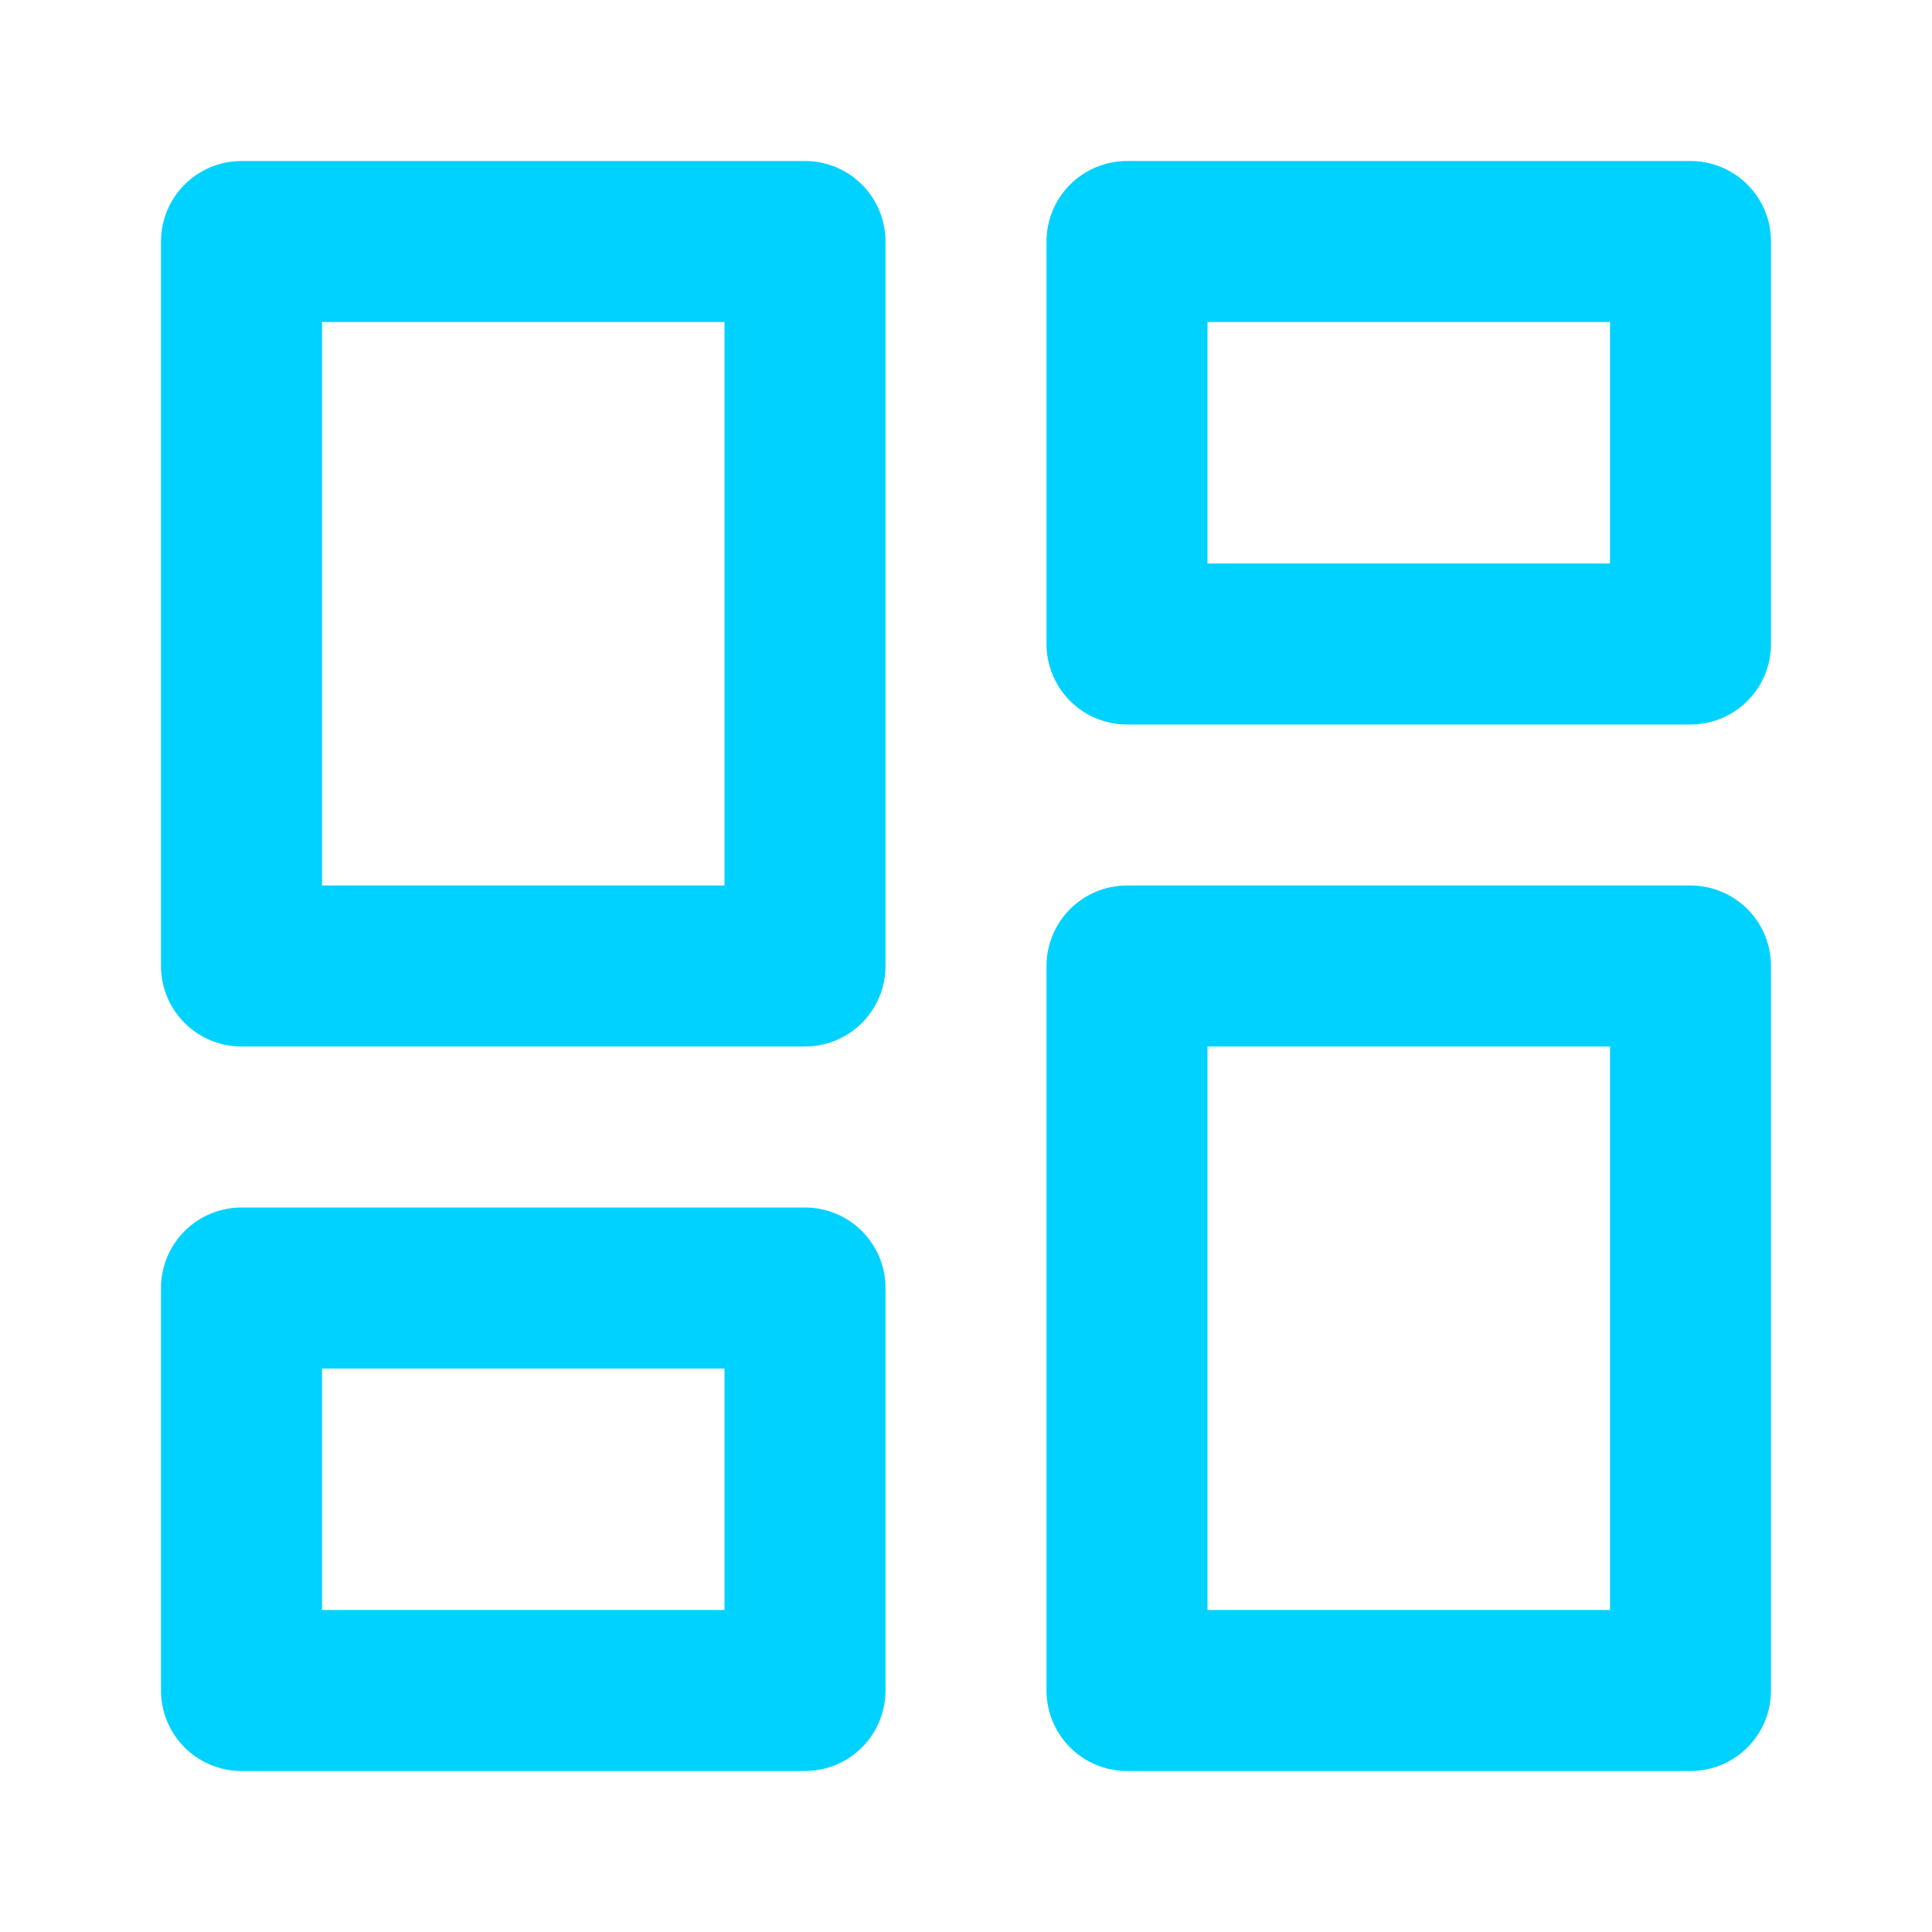
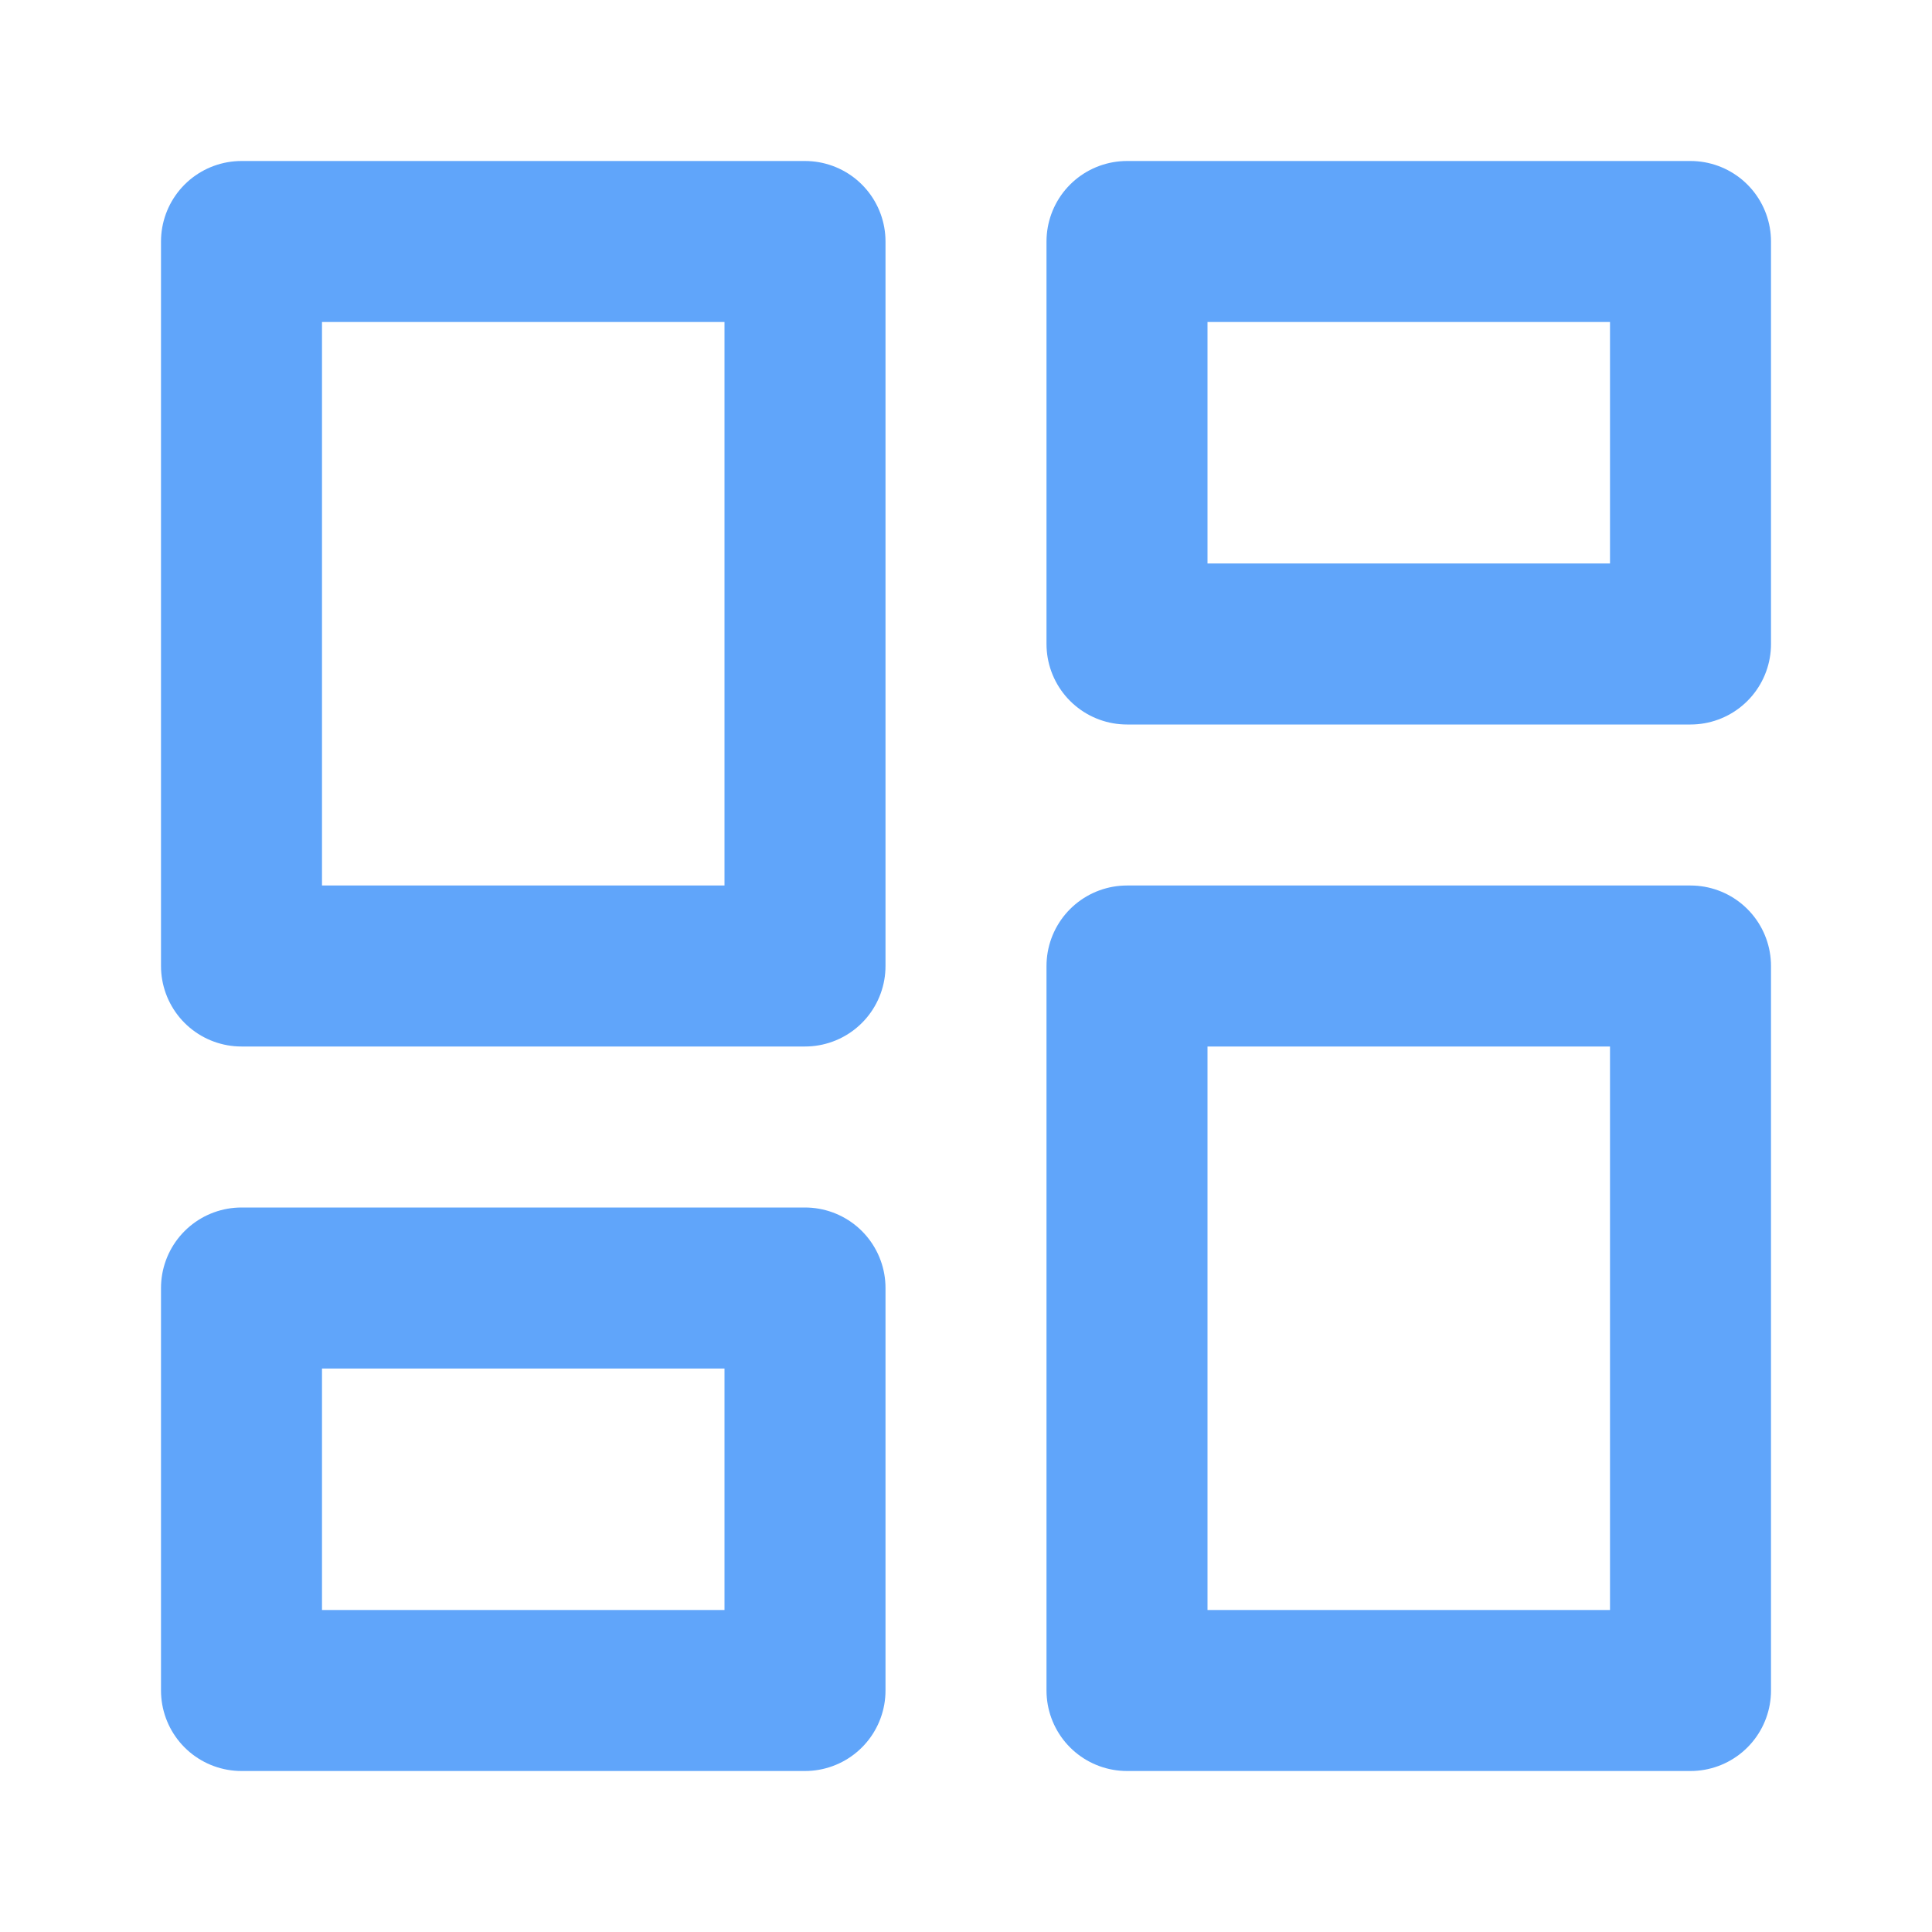
- <svg viewBox="0 0 24 24" width="24" height="24" fill="none" stroke="#00d2ff" stroke-width="2" stroke-linecap="round" stroke-linejoin="round">
+ <svg viewBox="0 0 24 24" width="24" height="24" fill="none" stroke="#60a5fa" stroke-width="2" stroke-linecap="round" stroke-linejoin="round">
  <rect x="3" y="3" width="7" height="9" />
  <rect x="14" y="3" width="7" height="5" />
  <rect x="14" y="12" width="7" height="9" />
  <rect x="3" y="16" width="7" height="5" />
</svg>
